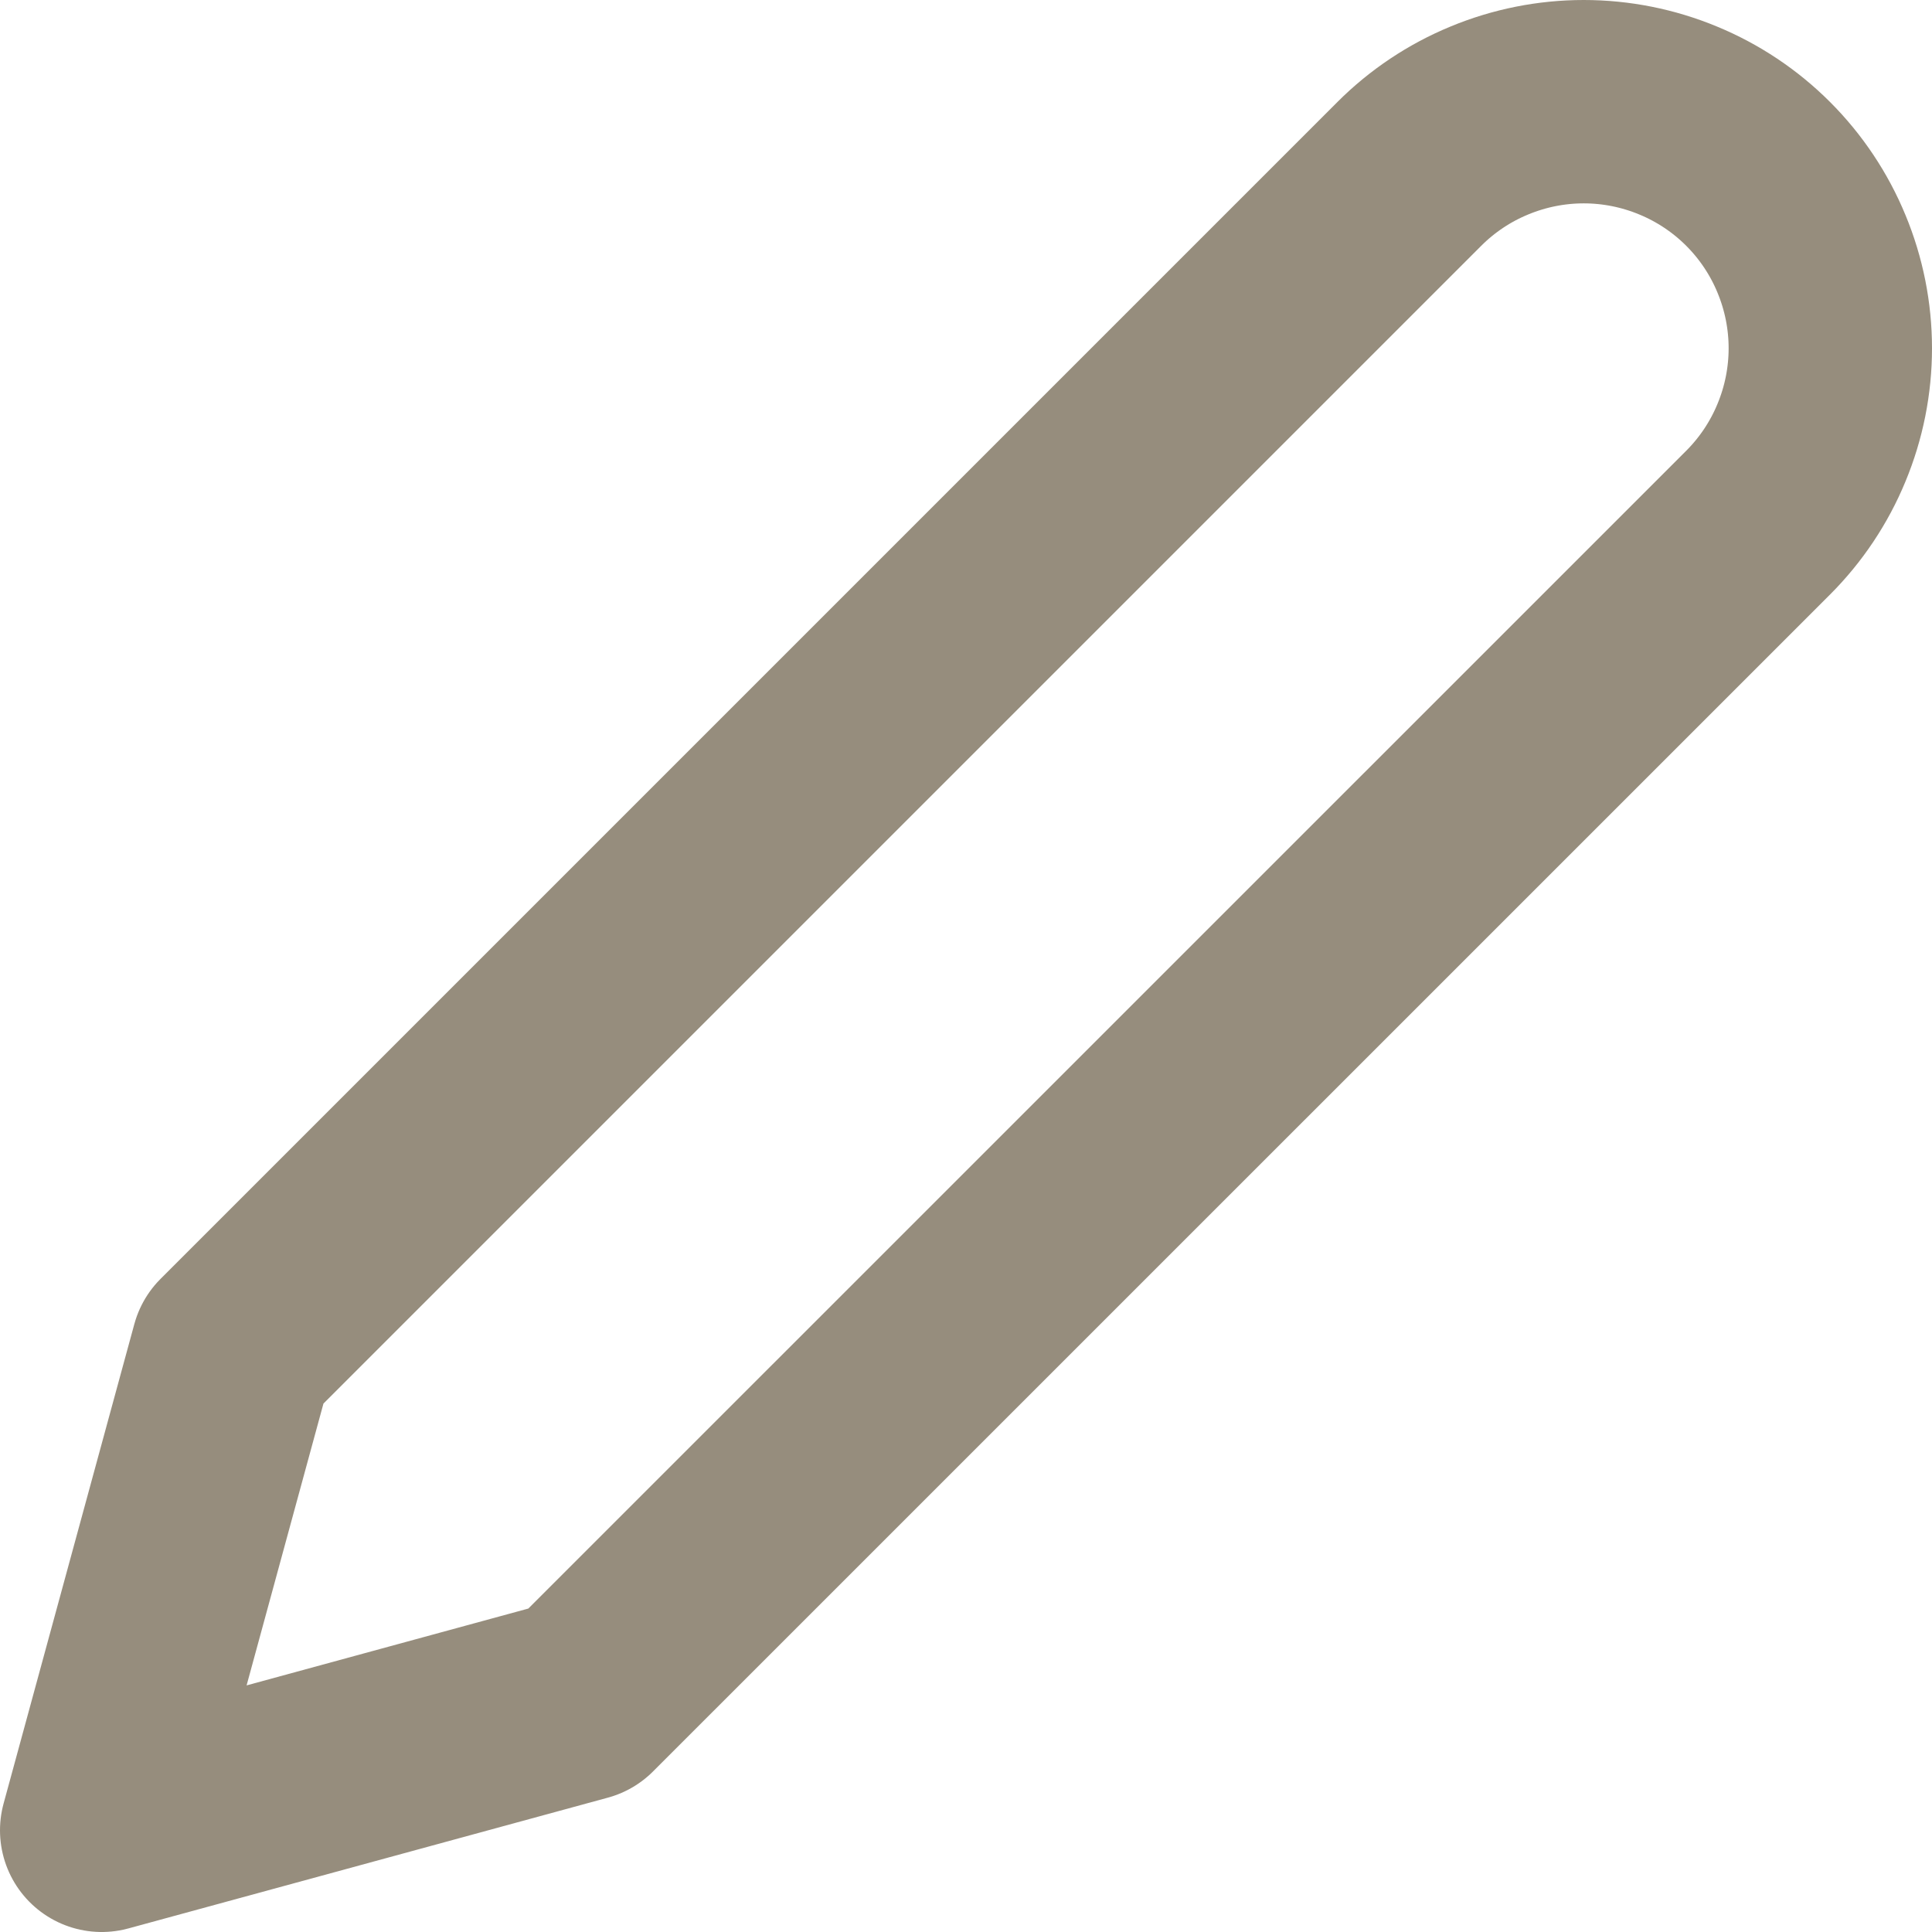
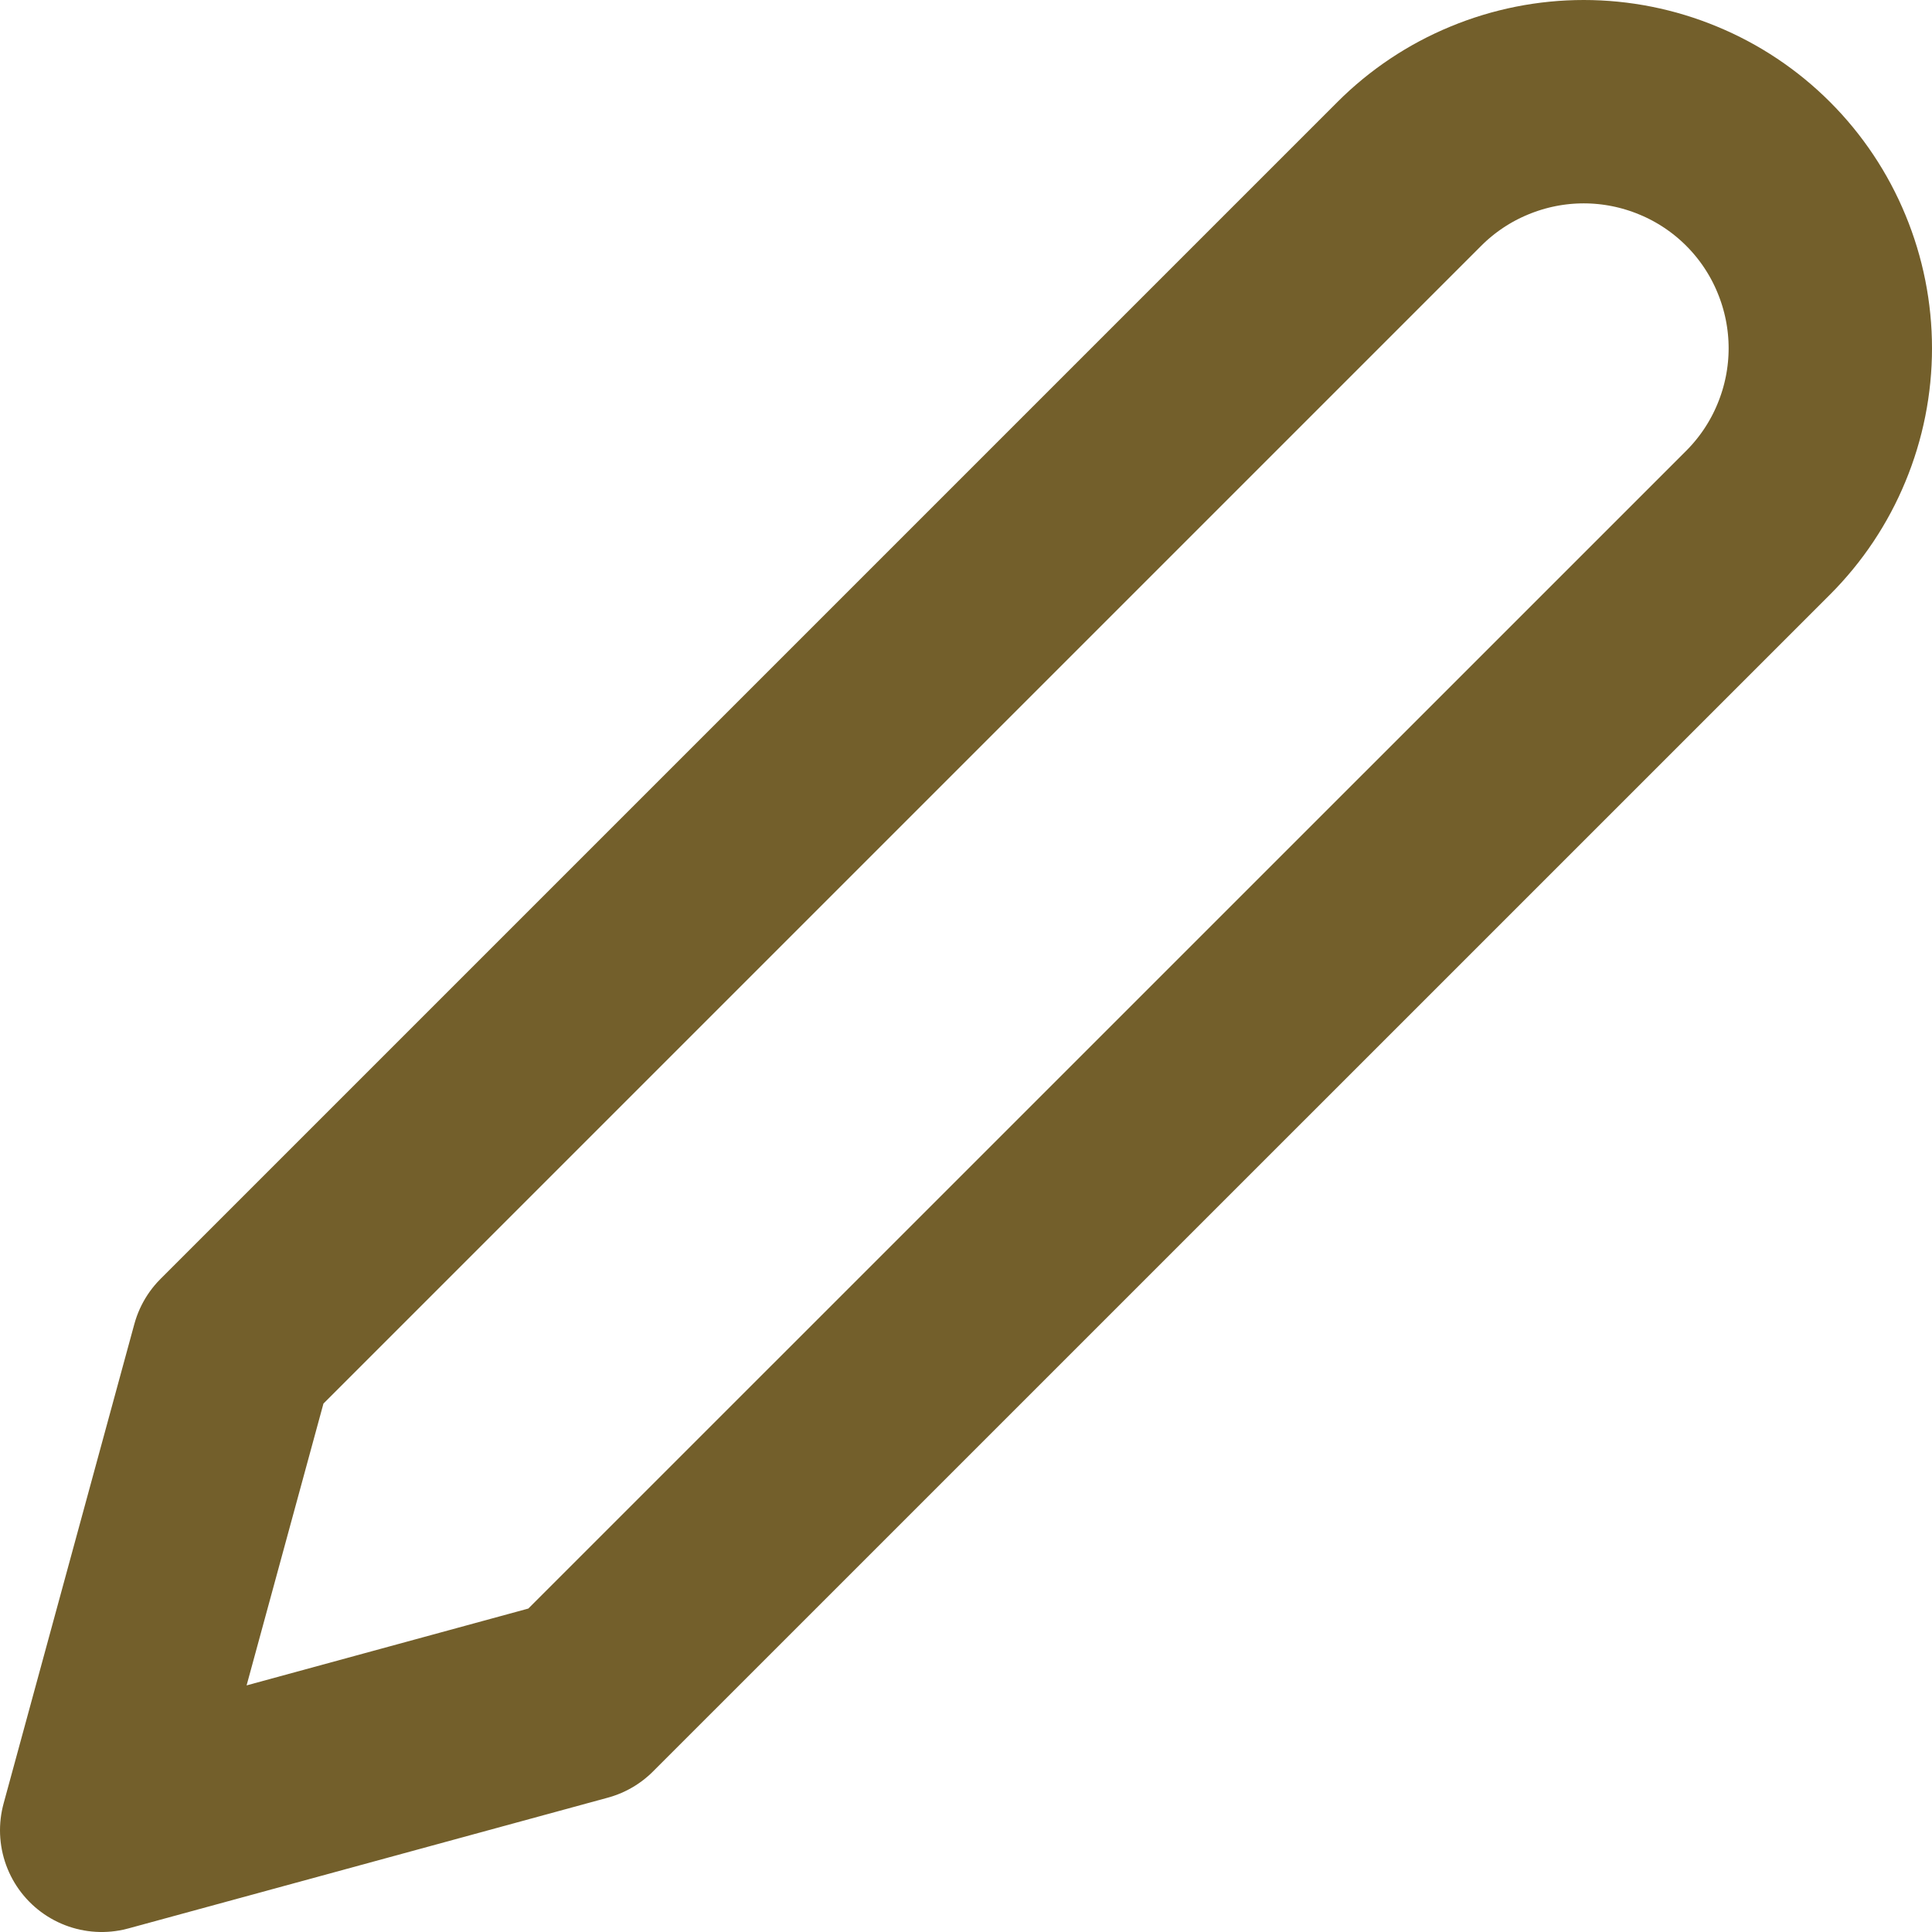
<svg xmlns="http://www.w3.org/2000/svg" width="19" height="19" viewBox="0 0 19 19" fill="none">
-   <path d="M13.86 1.71C14.085 1.485 14.353 1.306 14.647 1.185C14.941 1.063 15.257 1 15.575 1C15.893 1 16.209 1.063 16.503 1.185C16.797 1.306 17.065 1.485 17.29 1.71C17.515 1.935 17.694 2.203 17.815 2.497C17.937 2.791 18 3.107 18 3.425C18 3.743 17.937 4.059 17.815 4.353C17.694 4.647 17.515 4.915 17.29 5.14L5.715 16.714L1 18L2.286 13.284L13.86 1.71Z" stroke="#968D7D" stroke-width="2" stroke-linecap="round" stroke-linejoin="round" />
+   <path d="M13.86 1.71C14.085 1.485 14.353 1.306 14.647 1.185C14.941 1.063 15.257 1 15.575 1C15.893 1 16.209 1.063 16.503 1.185C16.797 1.306 17.065 1.485 17.29 1.71C17.515 1.935 17.694 2.203 17.815 2.497C17.937 2.791 18 3.107 18 3.425C18 3.743 17.937 4.059 17.815 4.353C17.694 4.647 17.515 4.915 17.29 5.14L5.715 16.714L1 18L2.286 13.284L13.86 1.71Z" stroke="#735F2B" stroke-width="2" stroke-linecap="round" stroke-linejoin="round" />
</svg>
